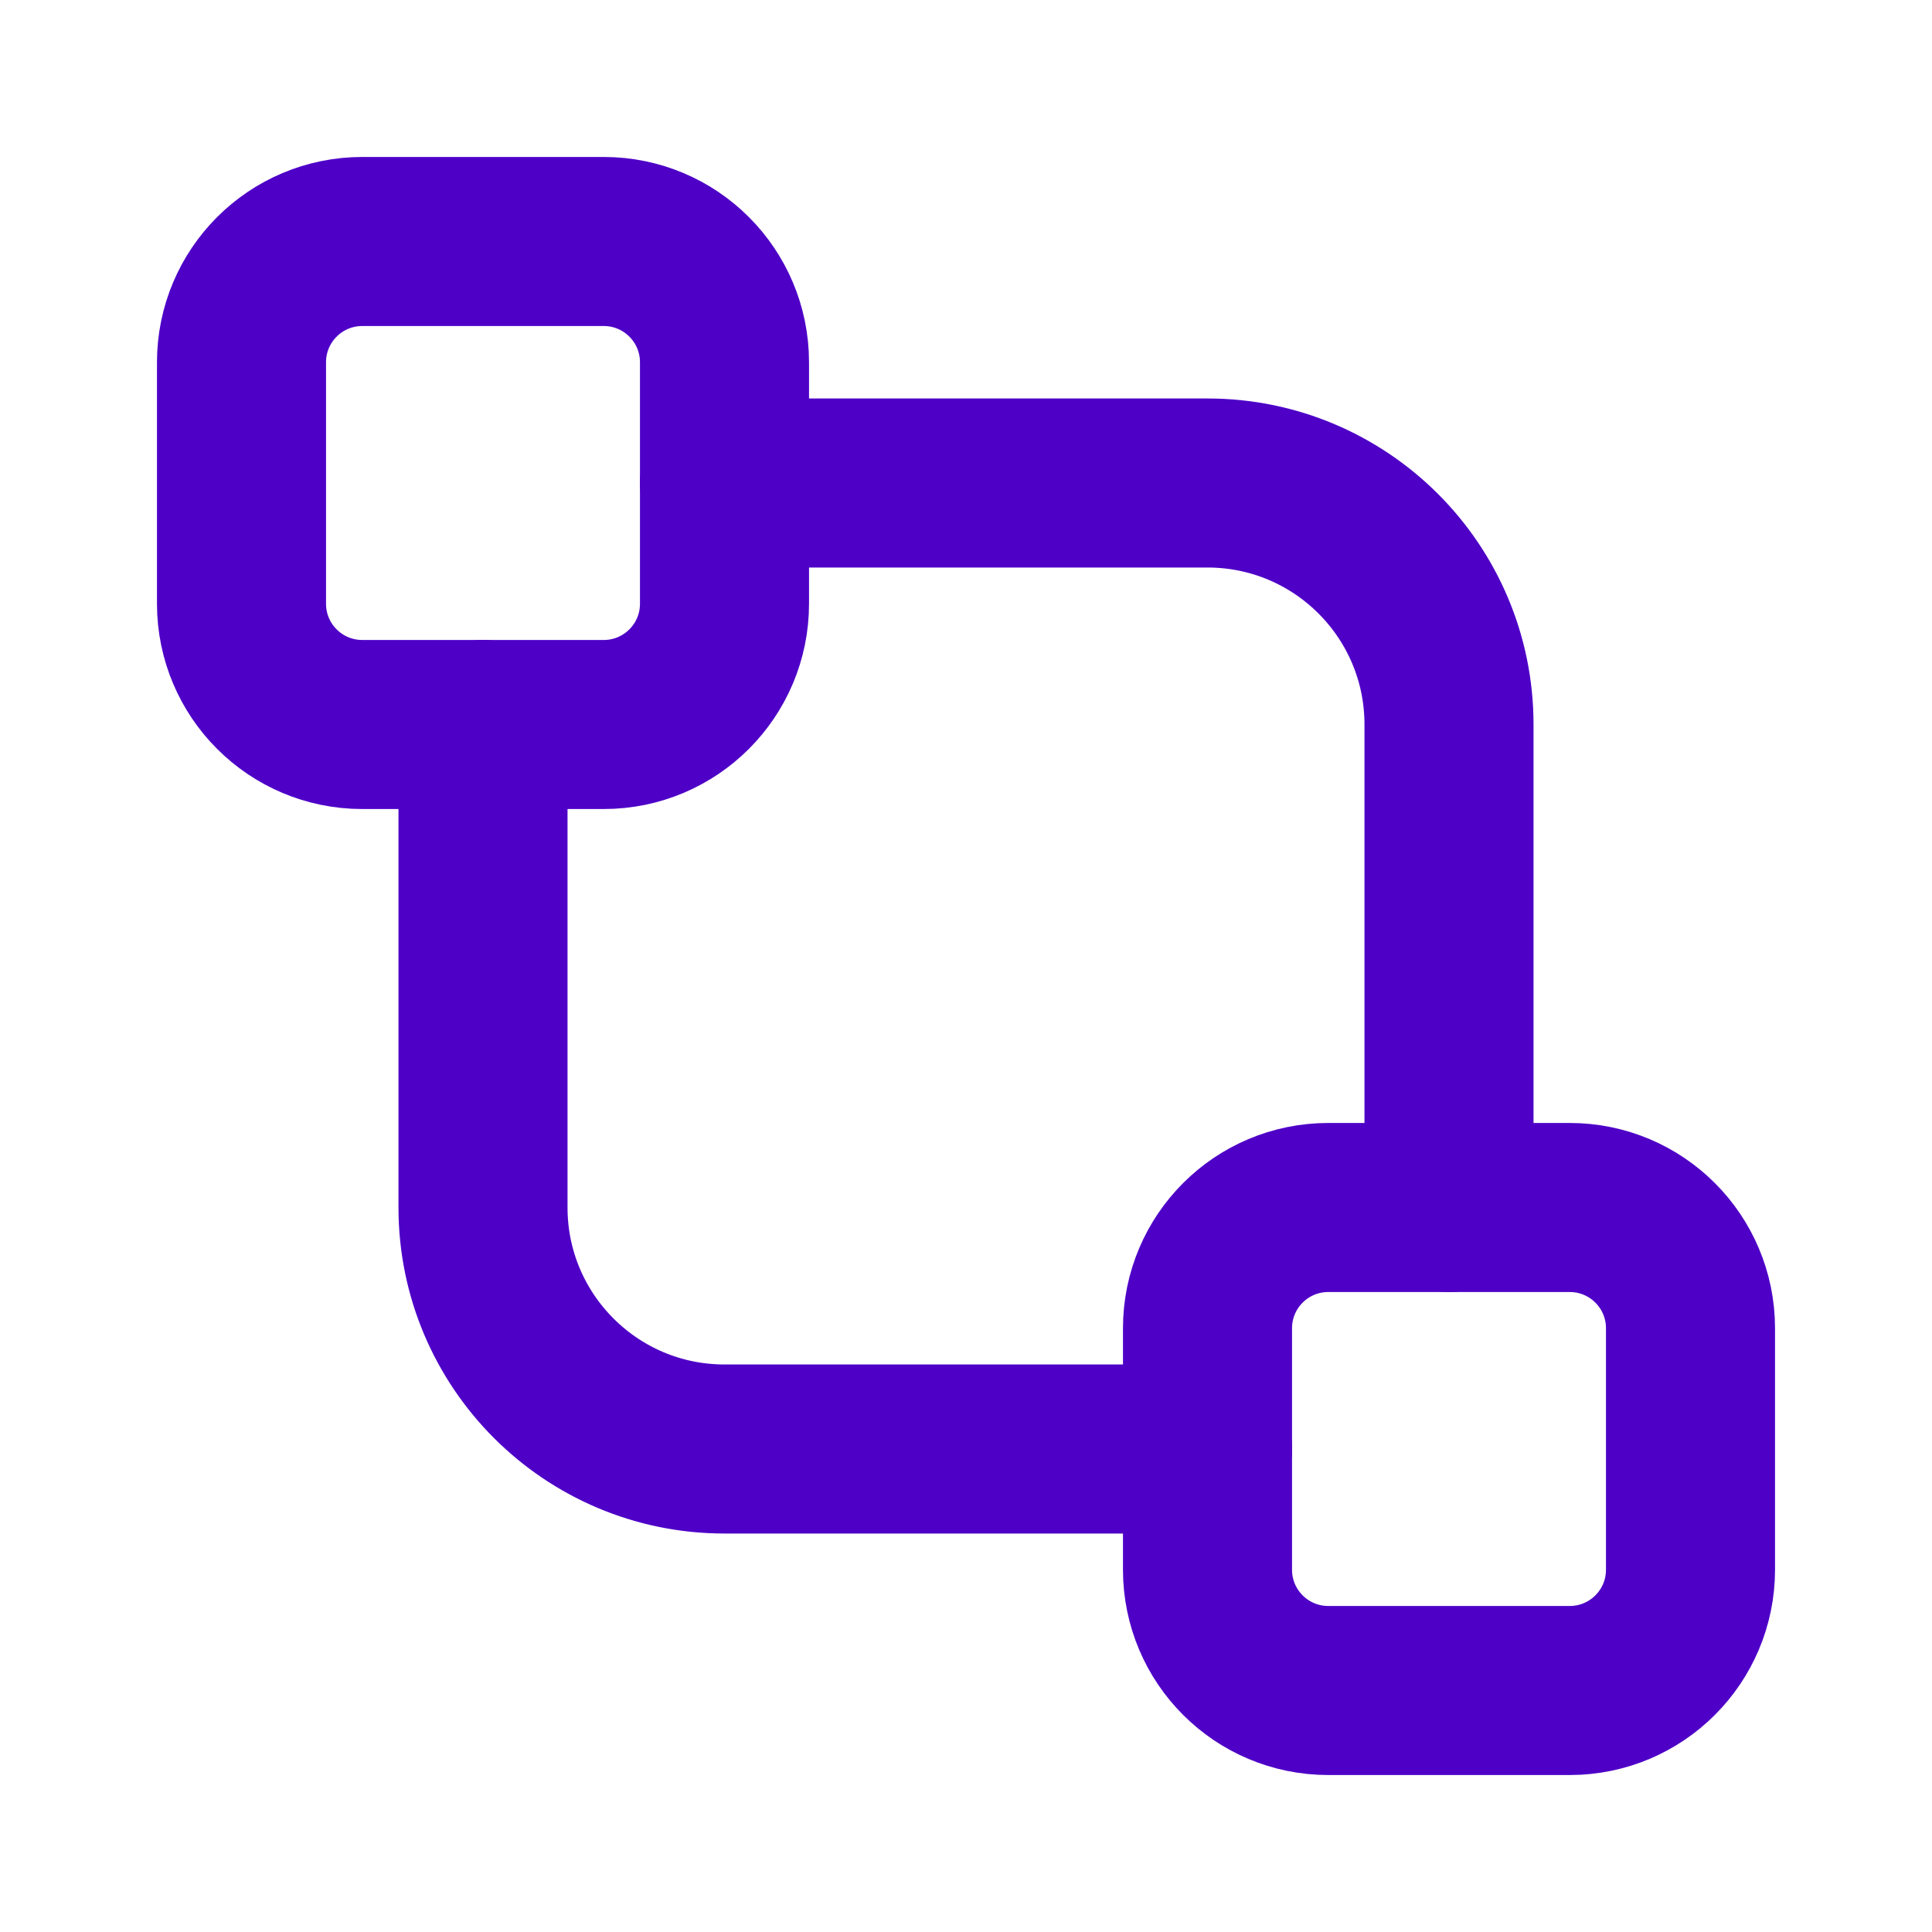
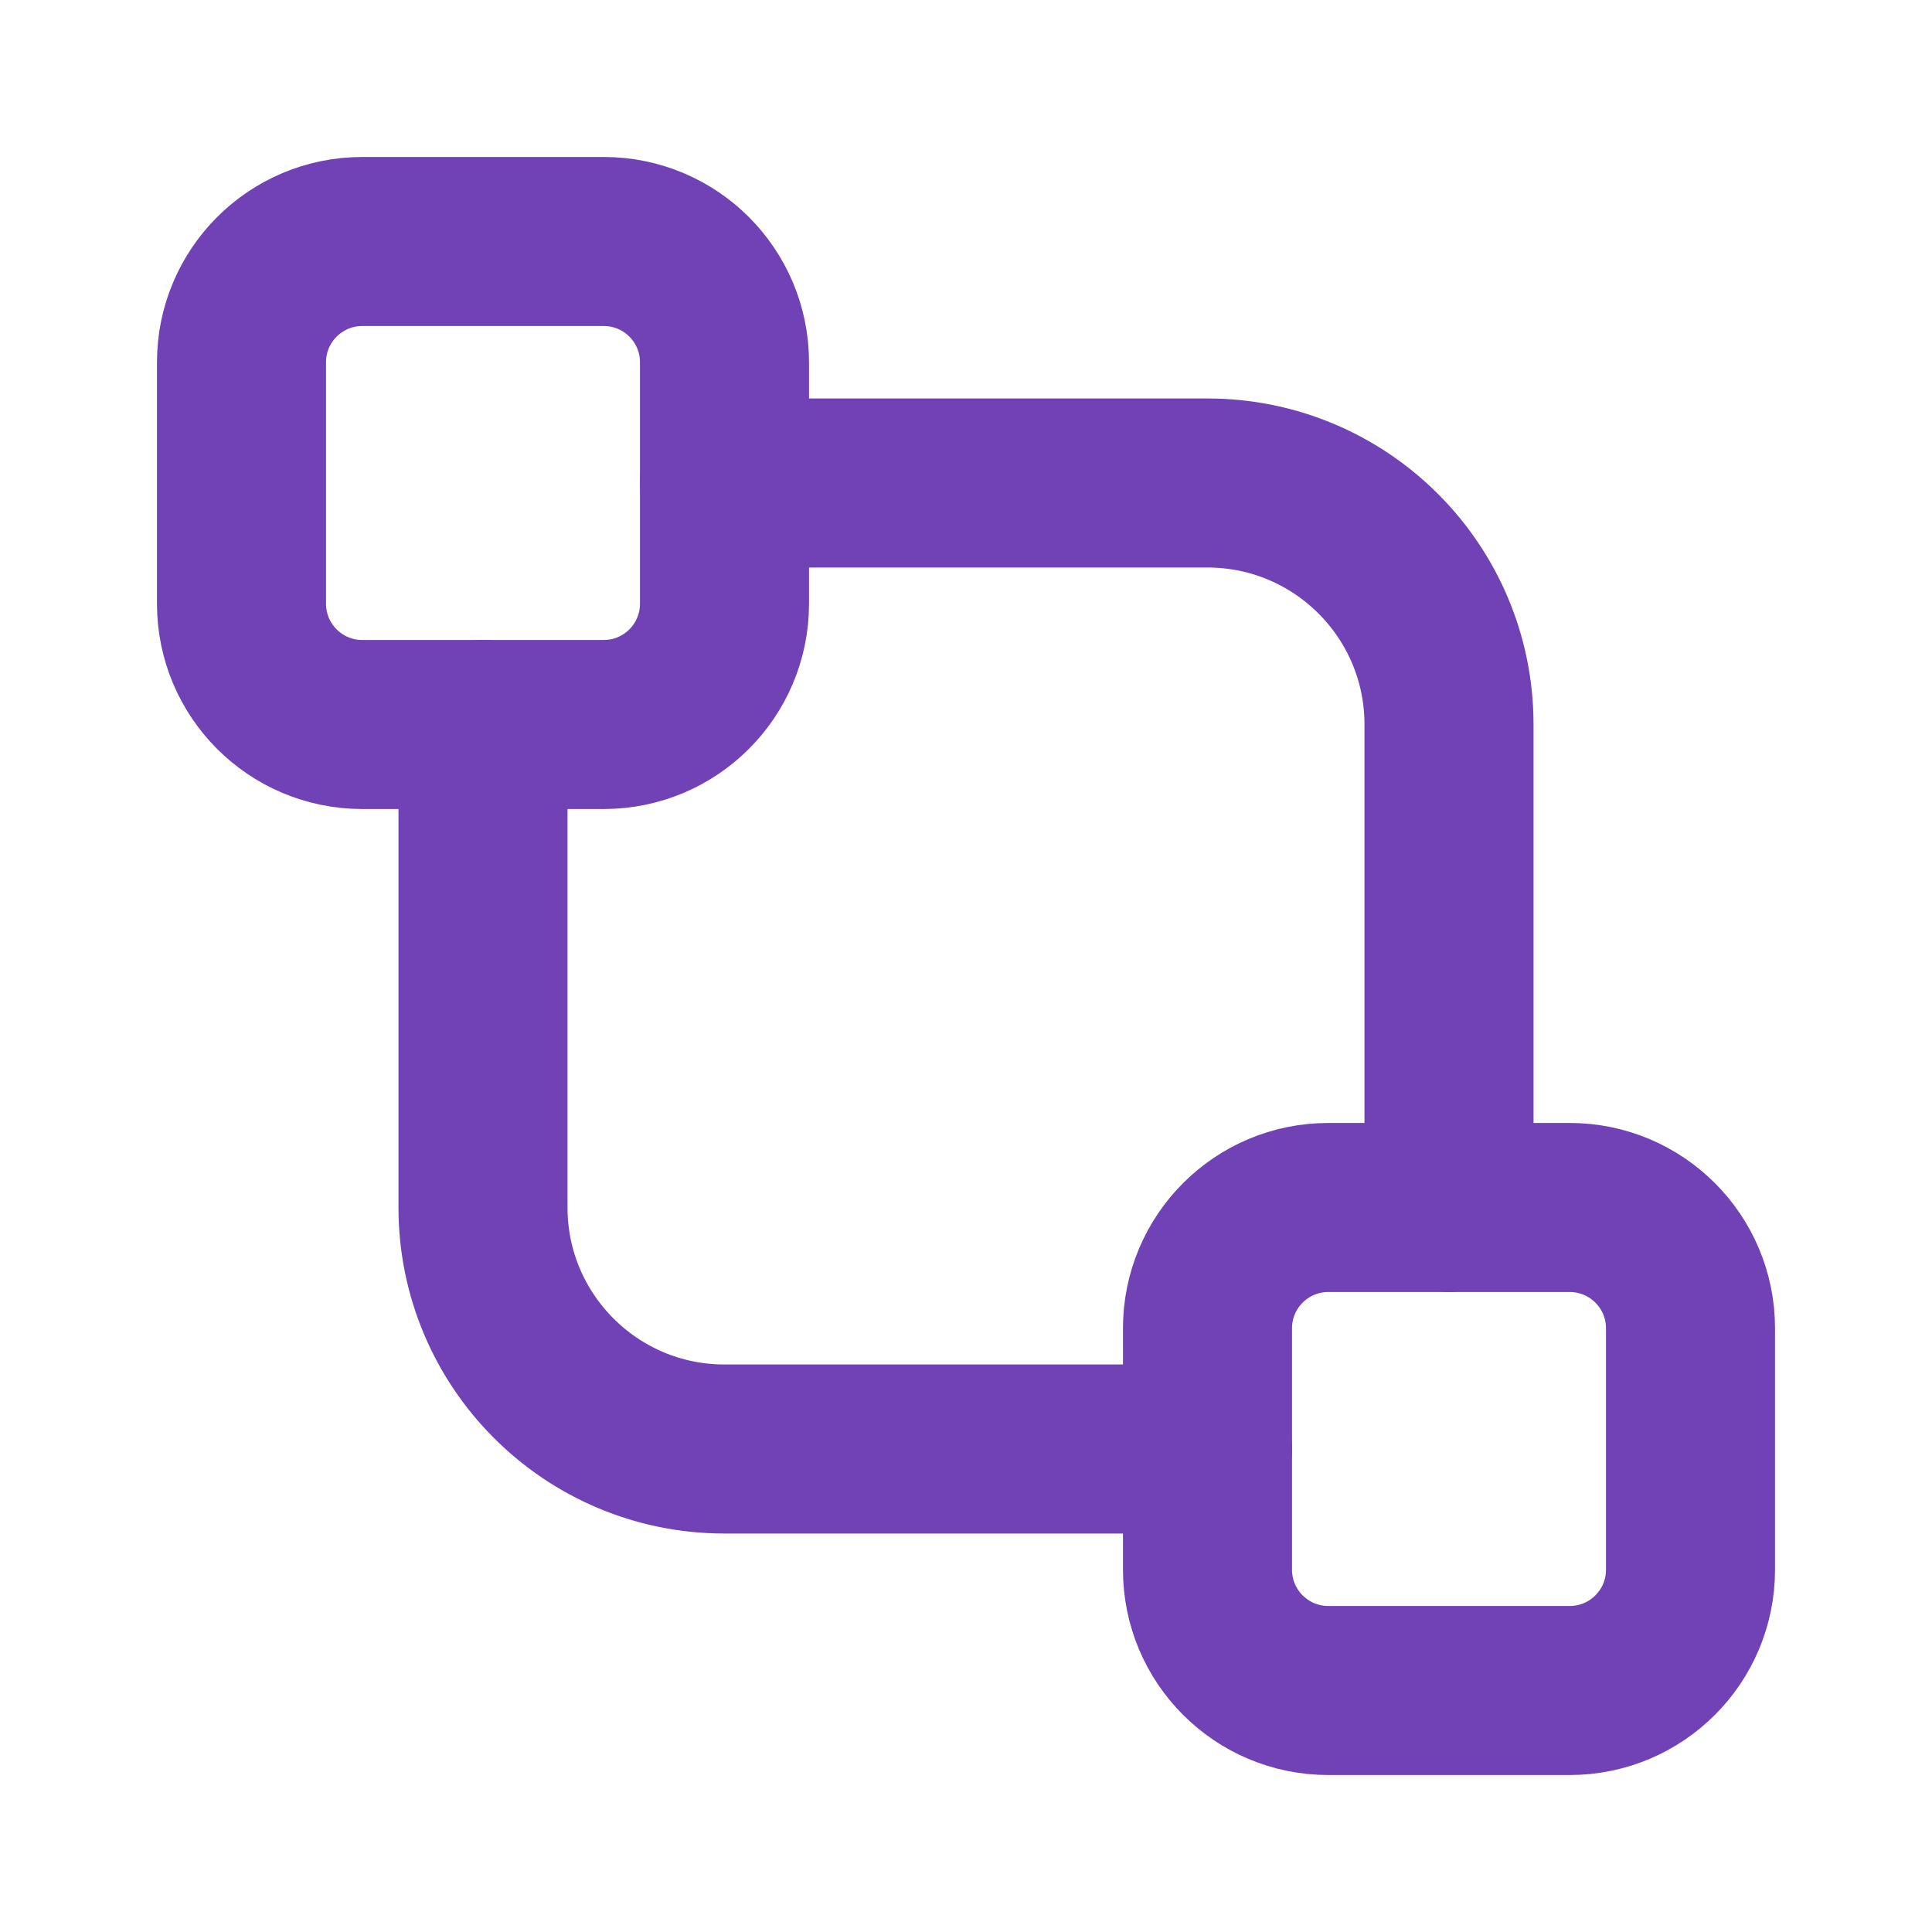
- <svg xmlns="http://www.w3.org/2000/svg" width="24" height="24" viewBox="0 0 24 24" fill="none" stroke="#4e00c7" stroke-width="2.1" stroke-linecap="round" stroke-linejoin="round">
+ <svg xmlns="http://www.w3.org/2000/svg" width="24" height="24" viewBox="0 0 24 24" fill="none" stroke="#7042b5" stroke-width="2.1" stroke-linecap="round" stroke-linejoin="round">
  <rect x="3" y="3" width="6" height="6" rx="1.5" />
  <rect x="15" y="15" width="6" height="6" rx="1.5" />
  <path d="M9 6h6a3 3 0 0 1 3 3v6M6 9v6a3 3 0 0 0 3 3h6" />
</svg>
